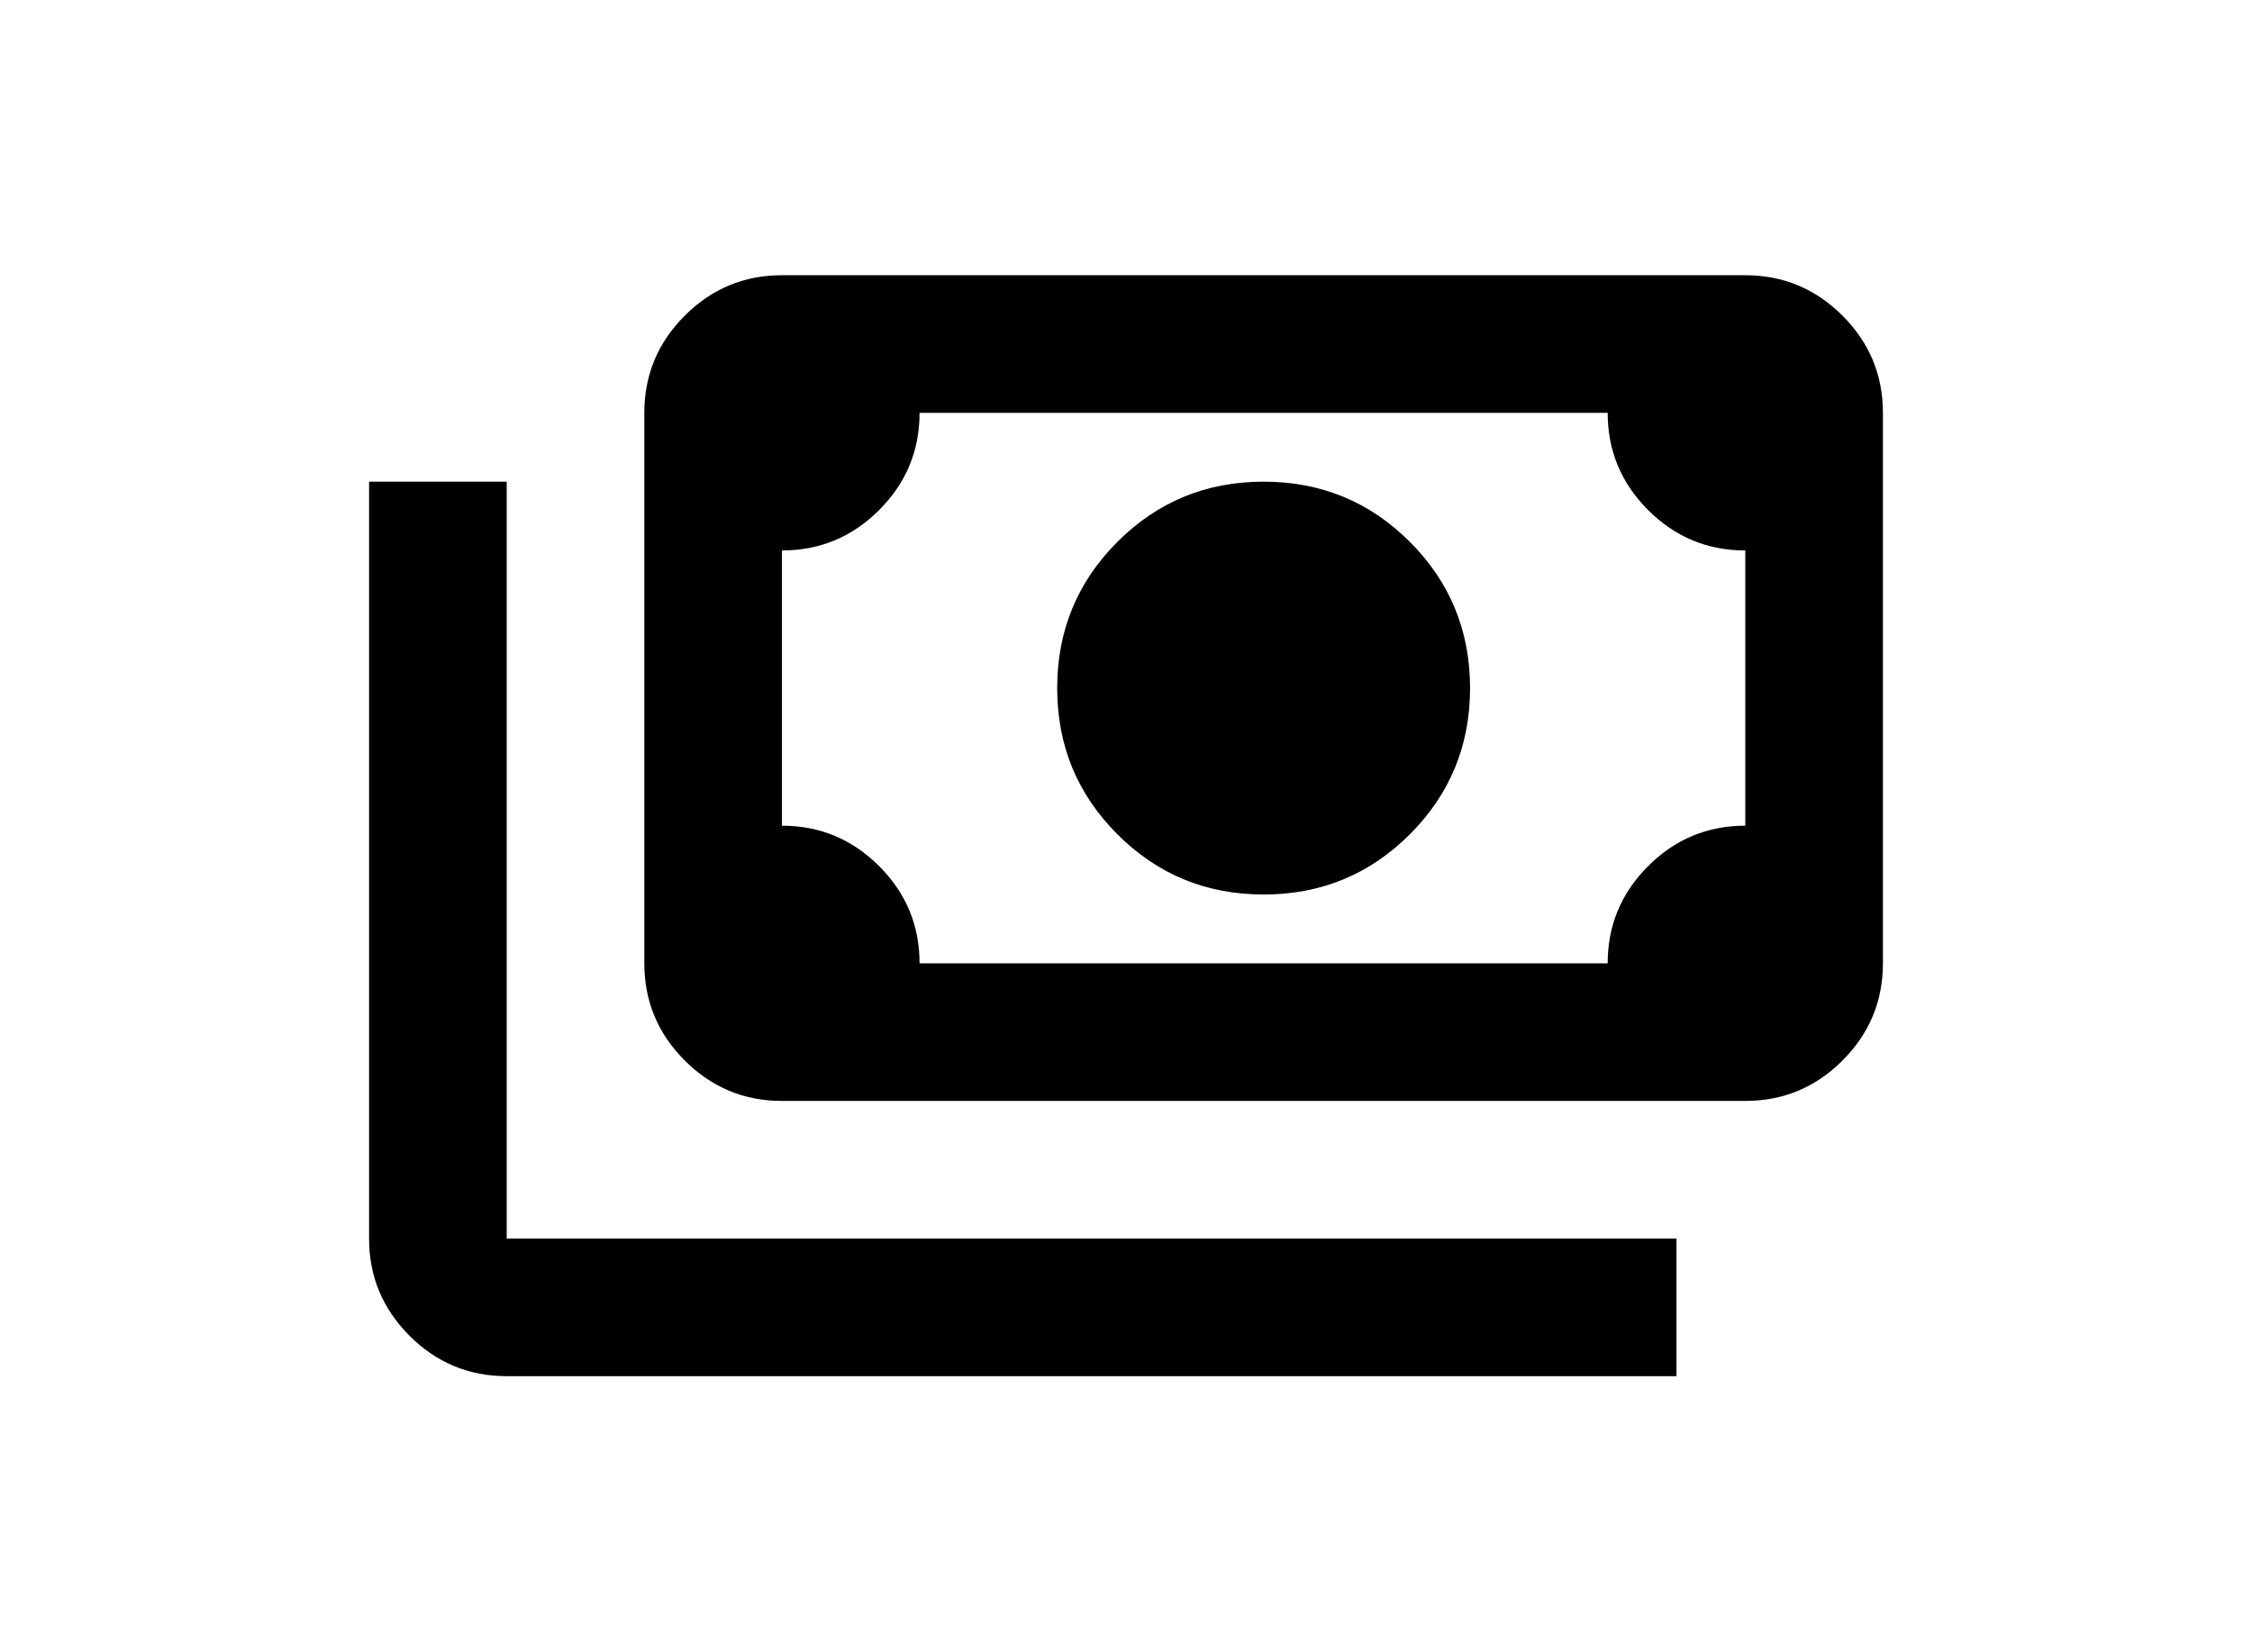
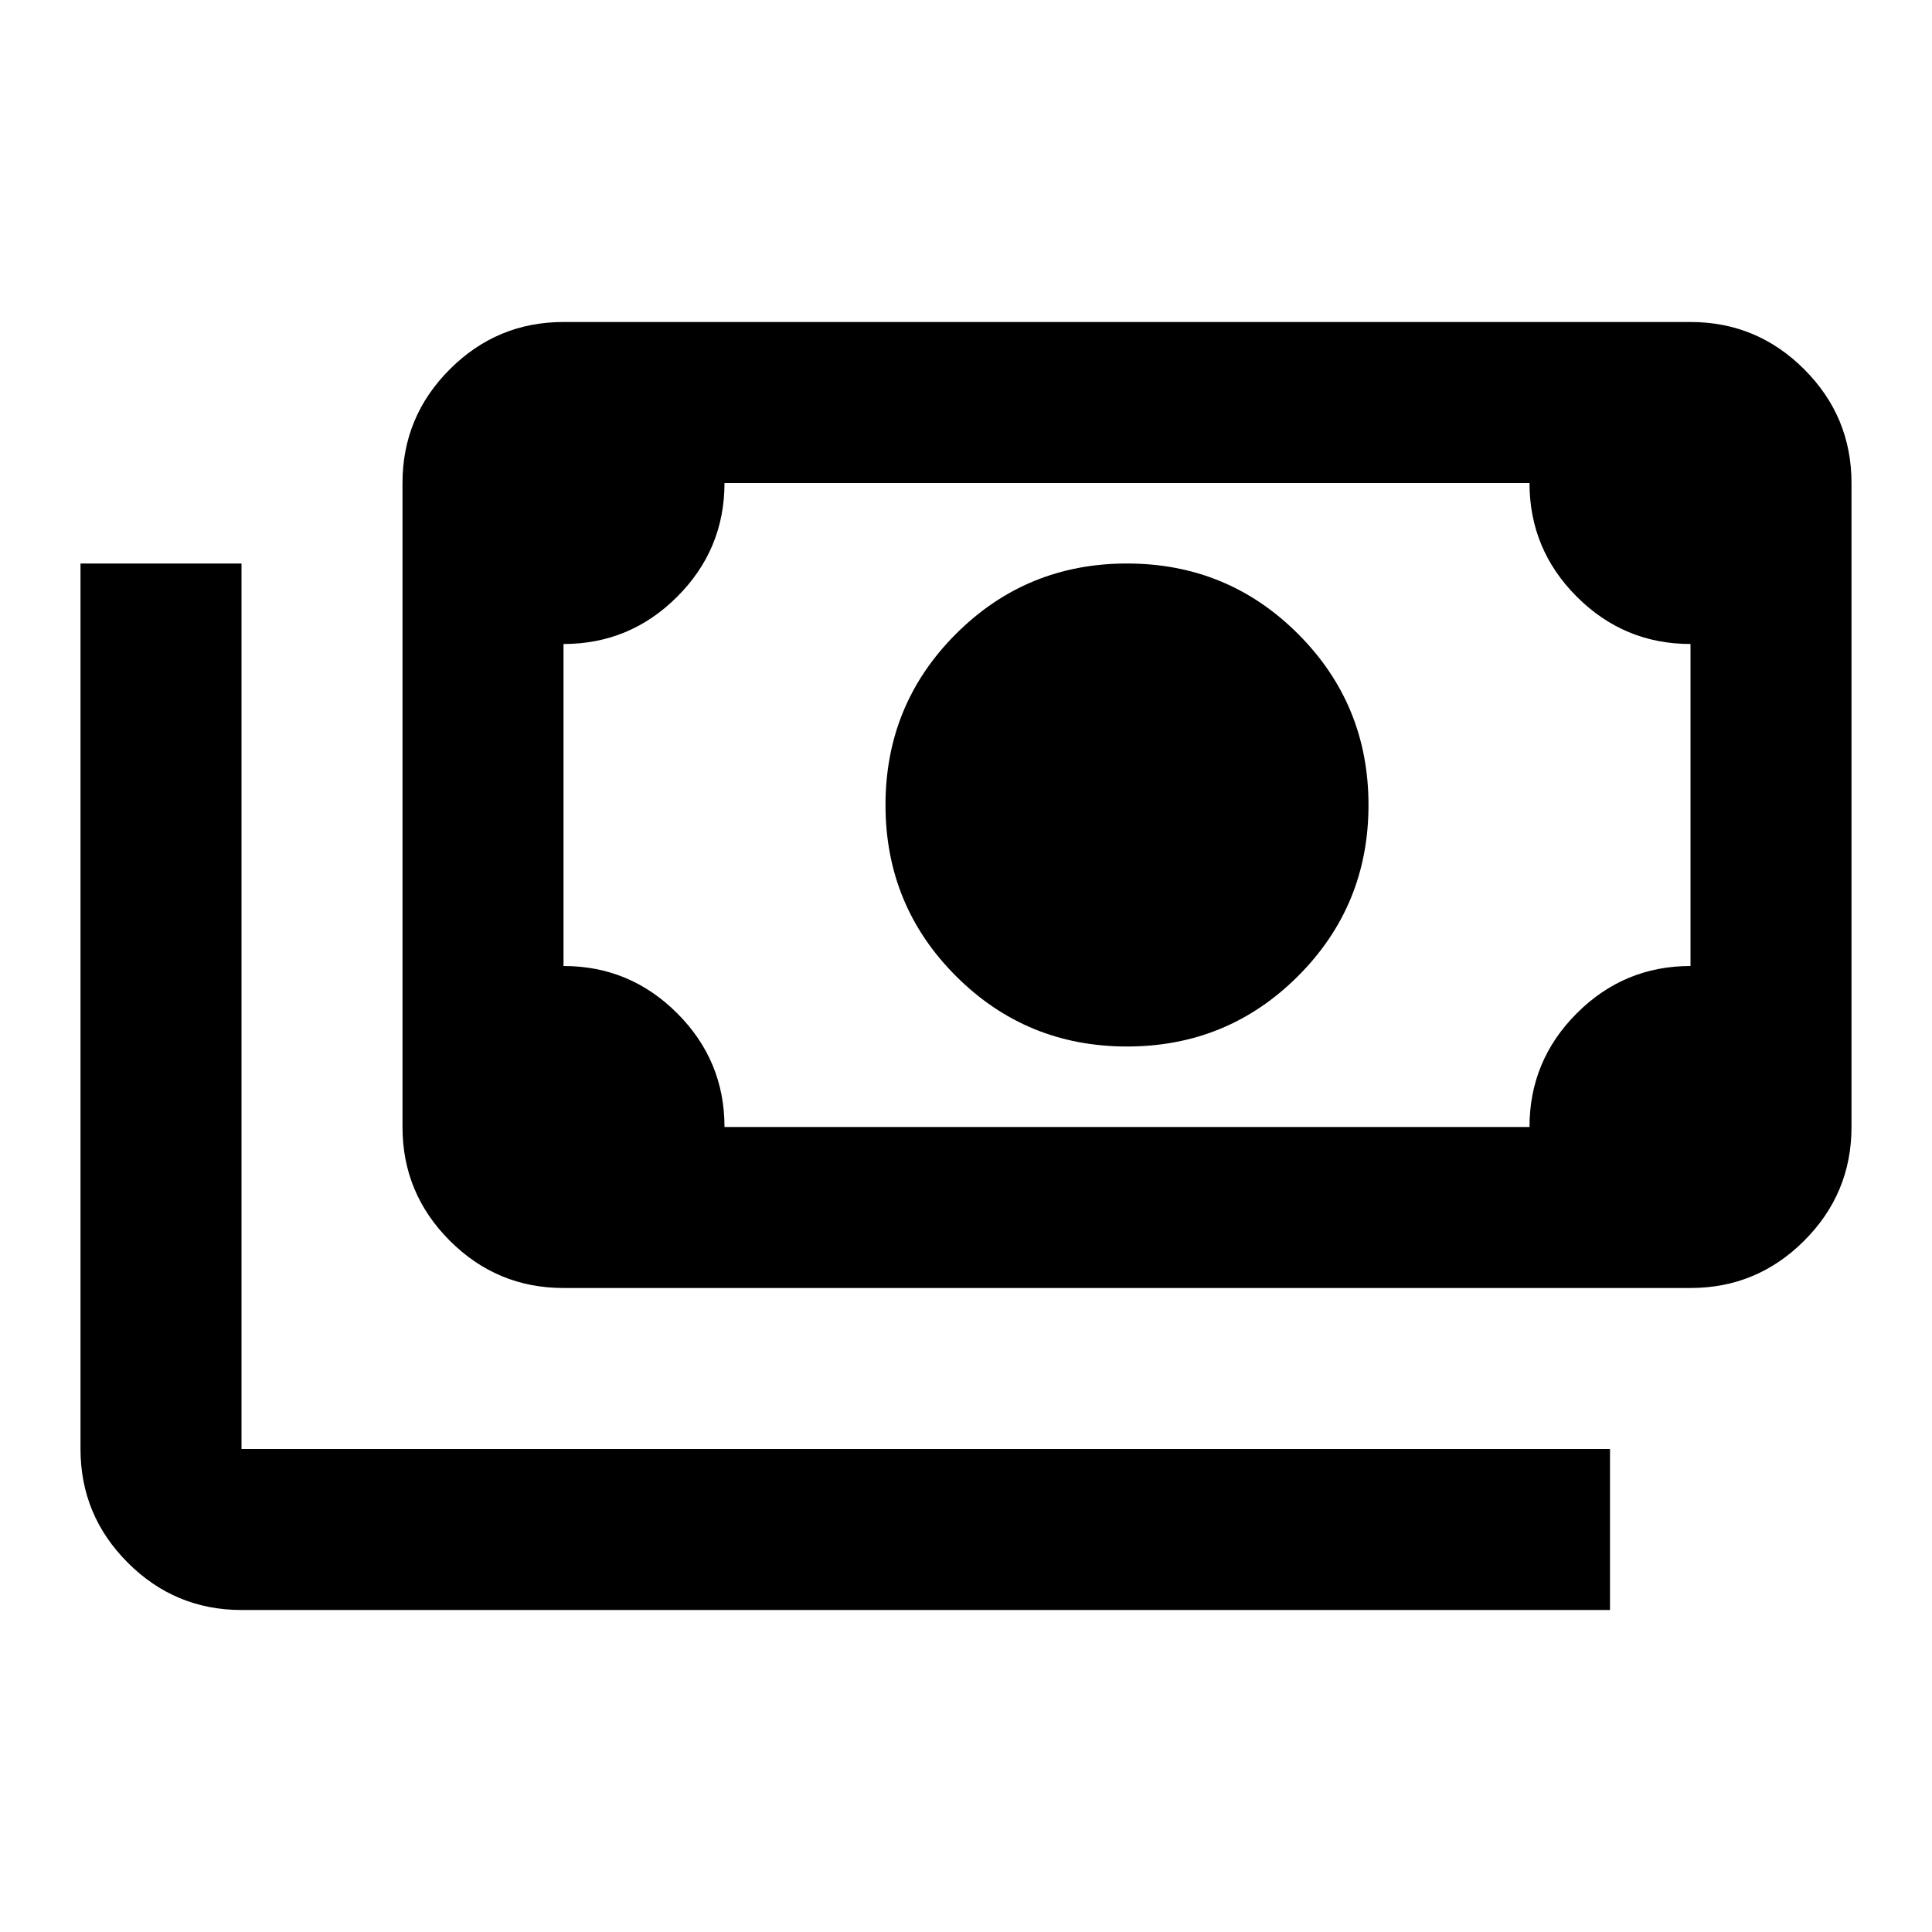
- <svg xmlns="http://www.w3.org/2000/svg" height="55" viewBox="0 -960 960 960" width="75">
+ <svg xmlns="http://www.w3.org/2000/svg" height="75" viewBox="0 -960 960 960" width="75">
  <path d="M560-440q-50 0-85-35t-35-85q0-50 35-85t85-35q50 0 85 35t35 85q0 50-35 85t-85 35ZM280-320q-33 0-56.5-23.5T200-400v-320q0-33 23.5-56.5T280-800h560q33 0 56.5 23.5T920-720v320q0 33-23.5 56.5T840-320H280Zm80-80h400q0-33 23.5-56.5T840-480v-160q-33 0-56.5-23.5T760-720H360q0 33-23.5 56.5T280-640v160q33 0 56.5 23.5T360-400Zm440 240H120q-33 0-56.5-23.5T40-240v-440h80v440h680v80ZM280-400v-320 320Z" />
</svg>
